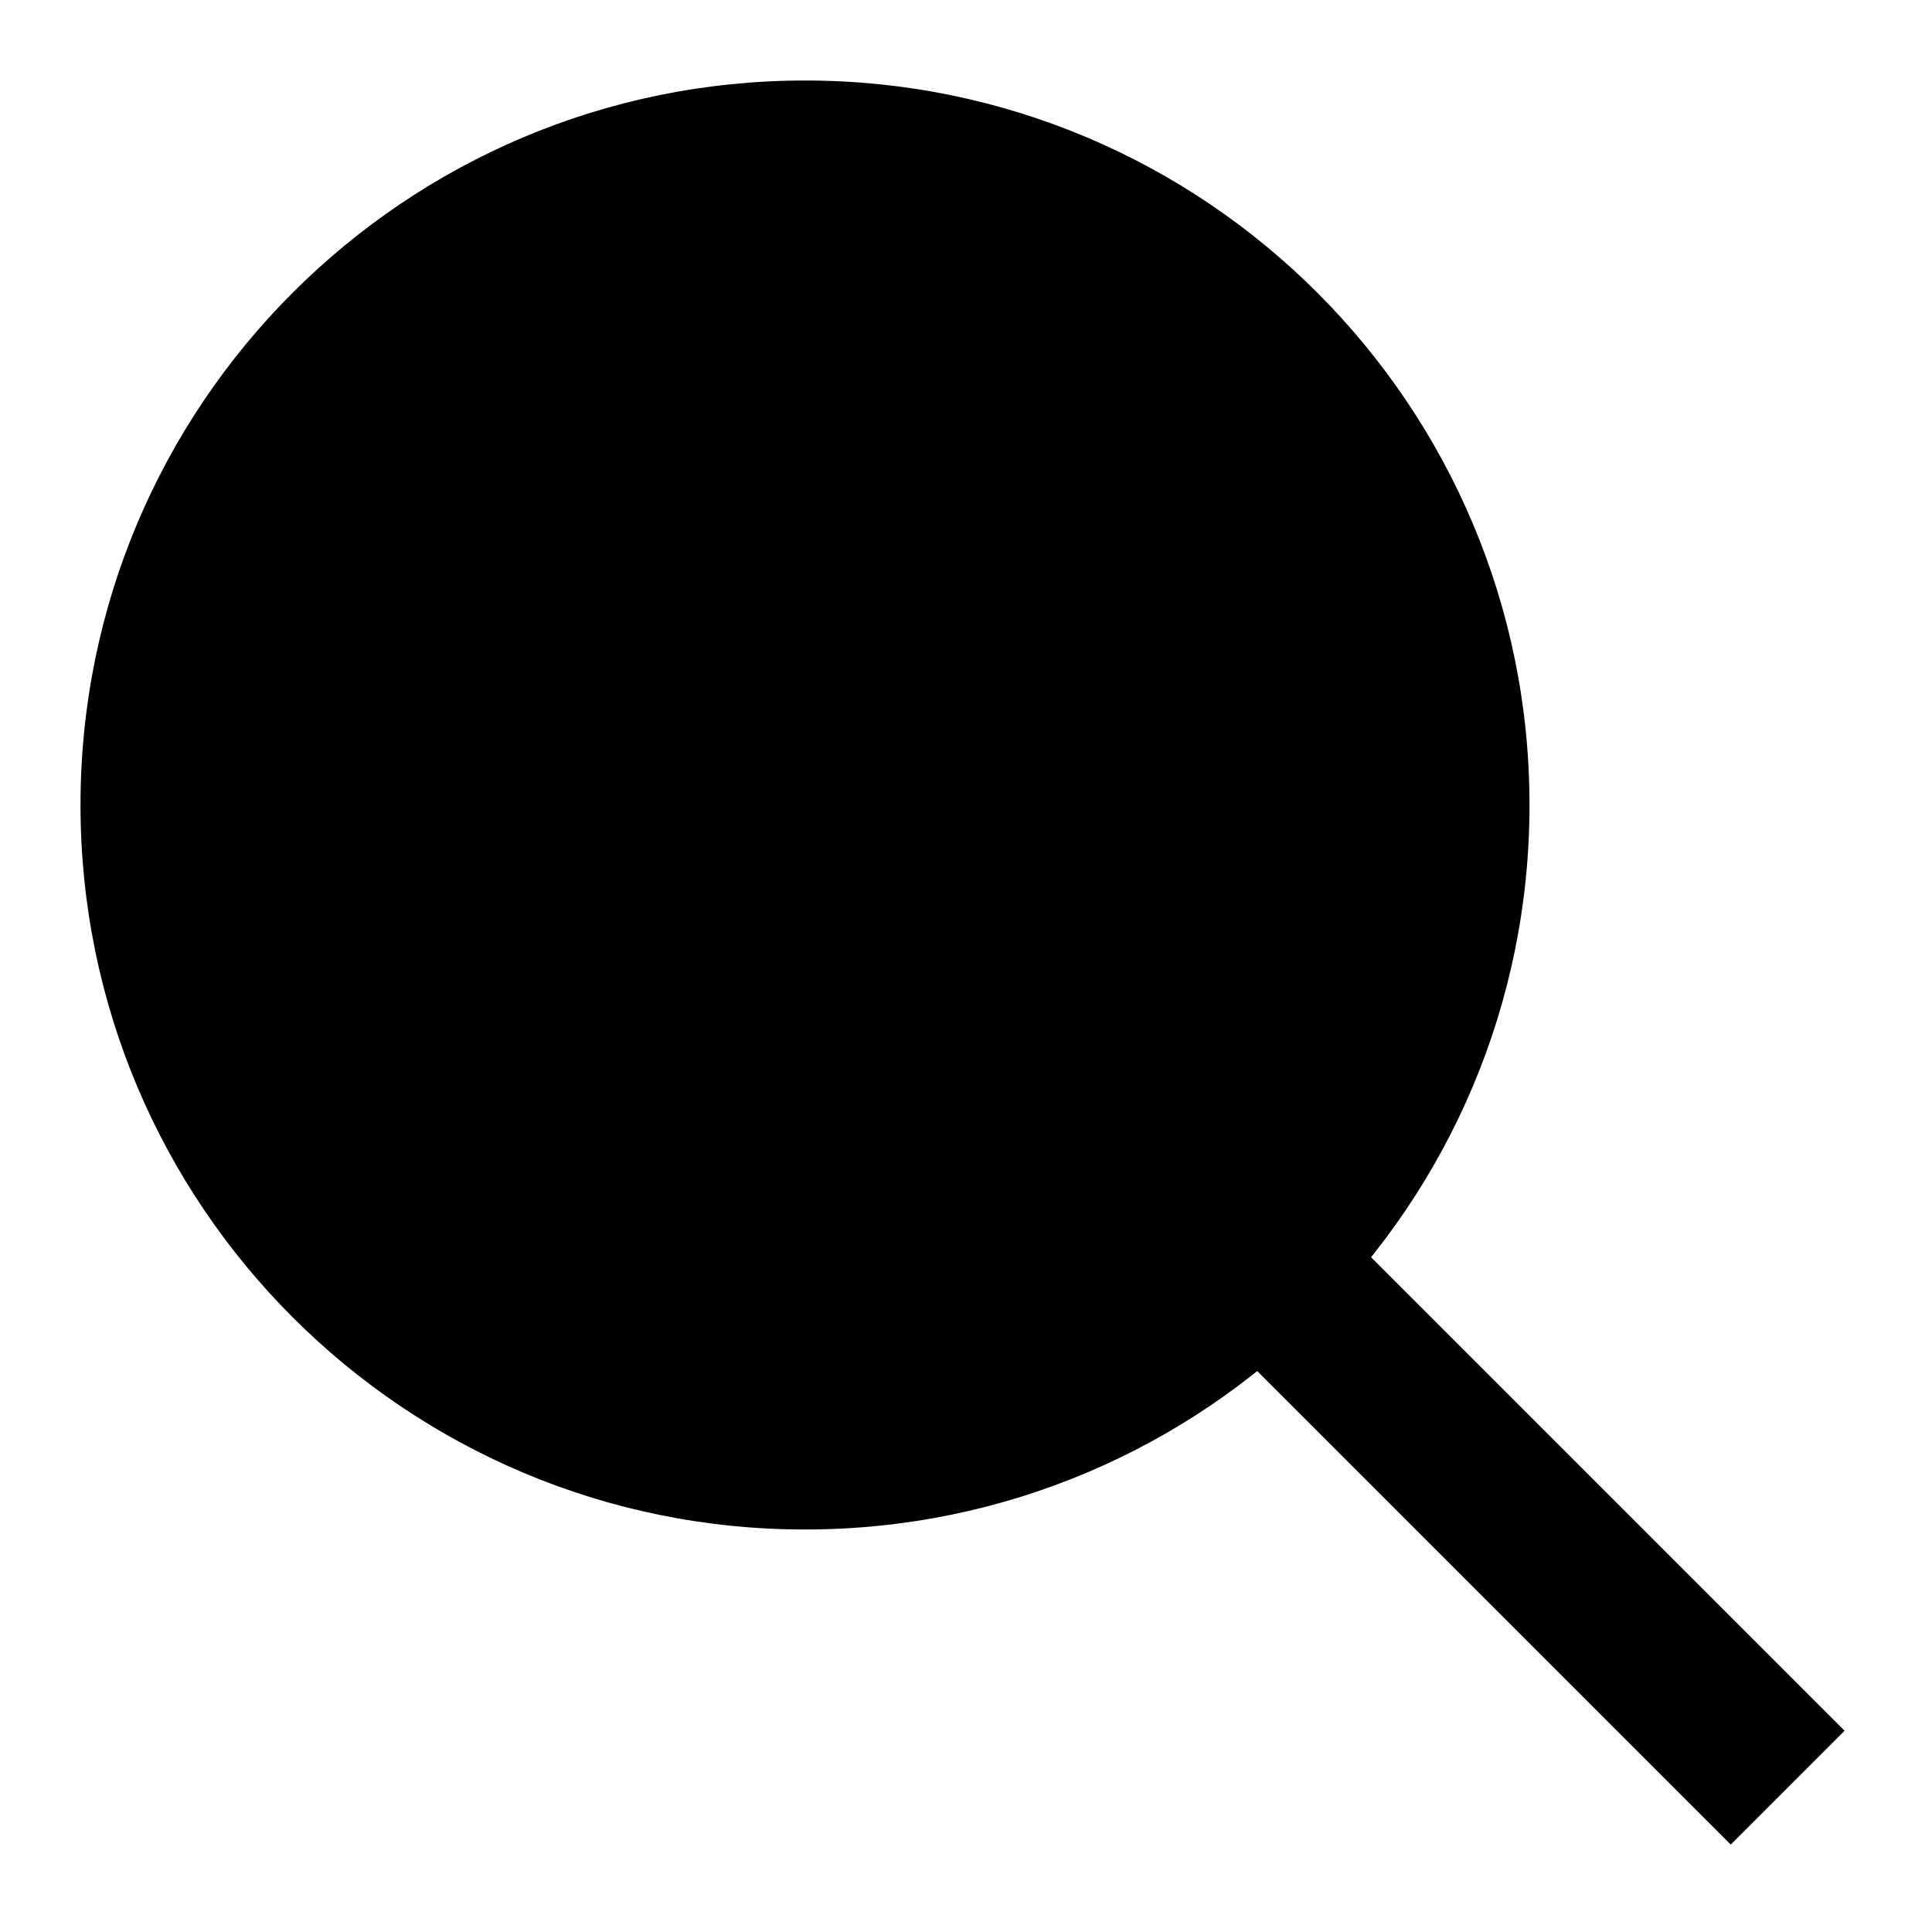
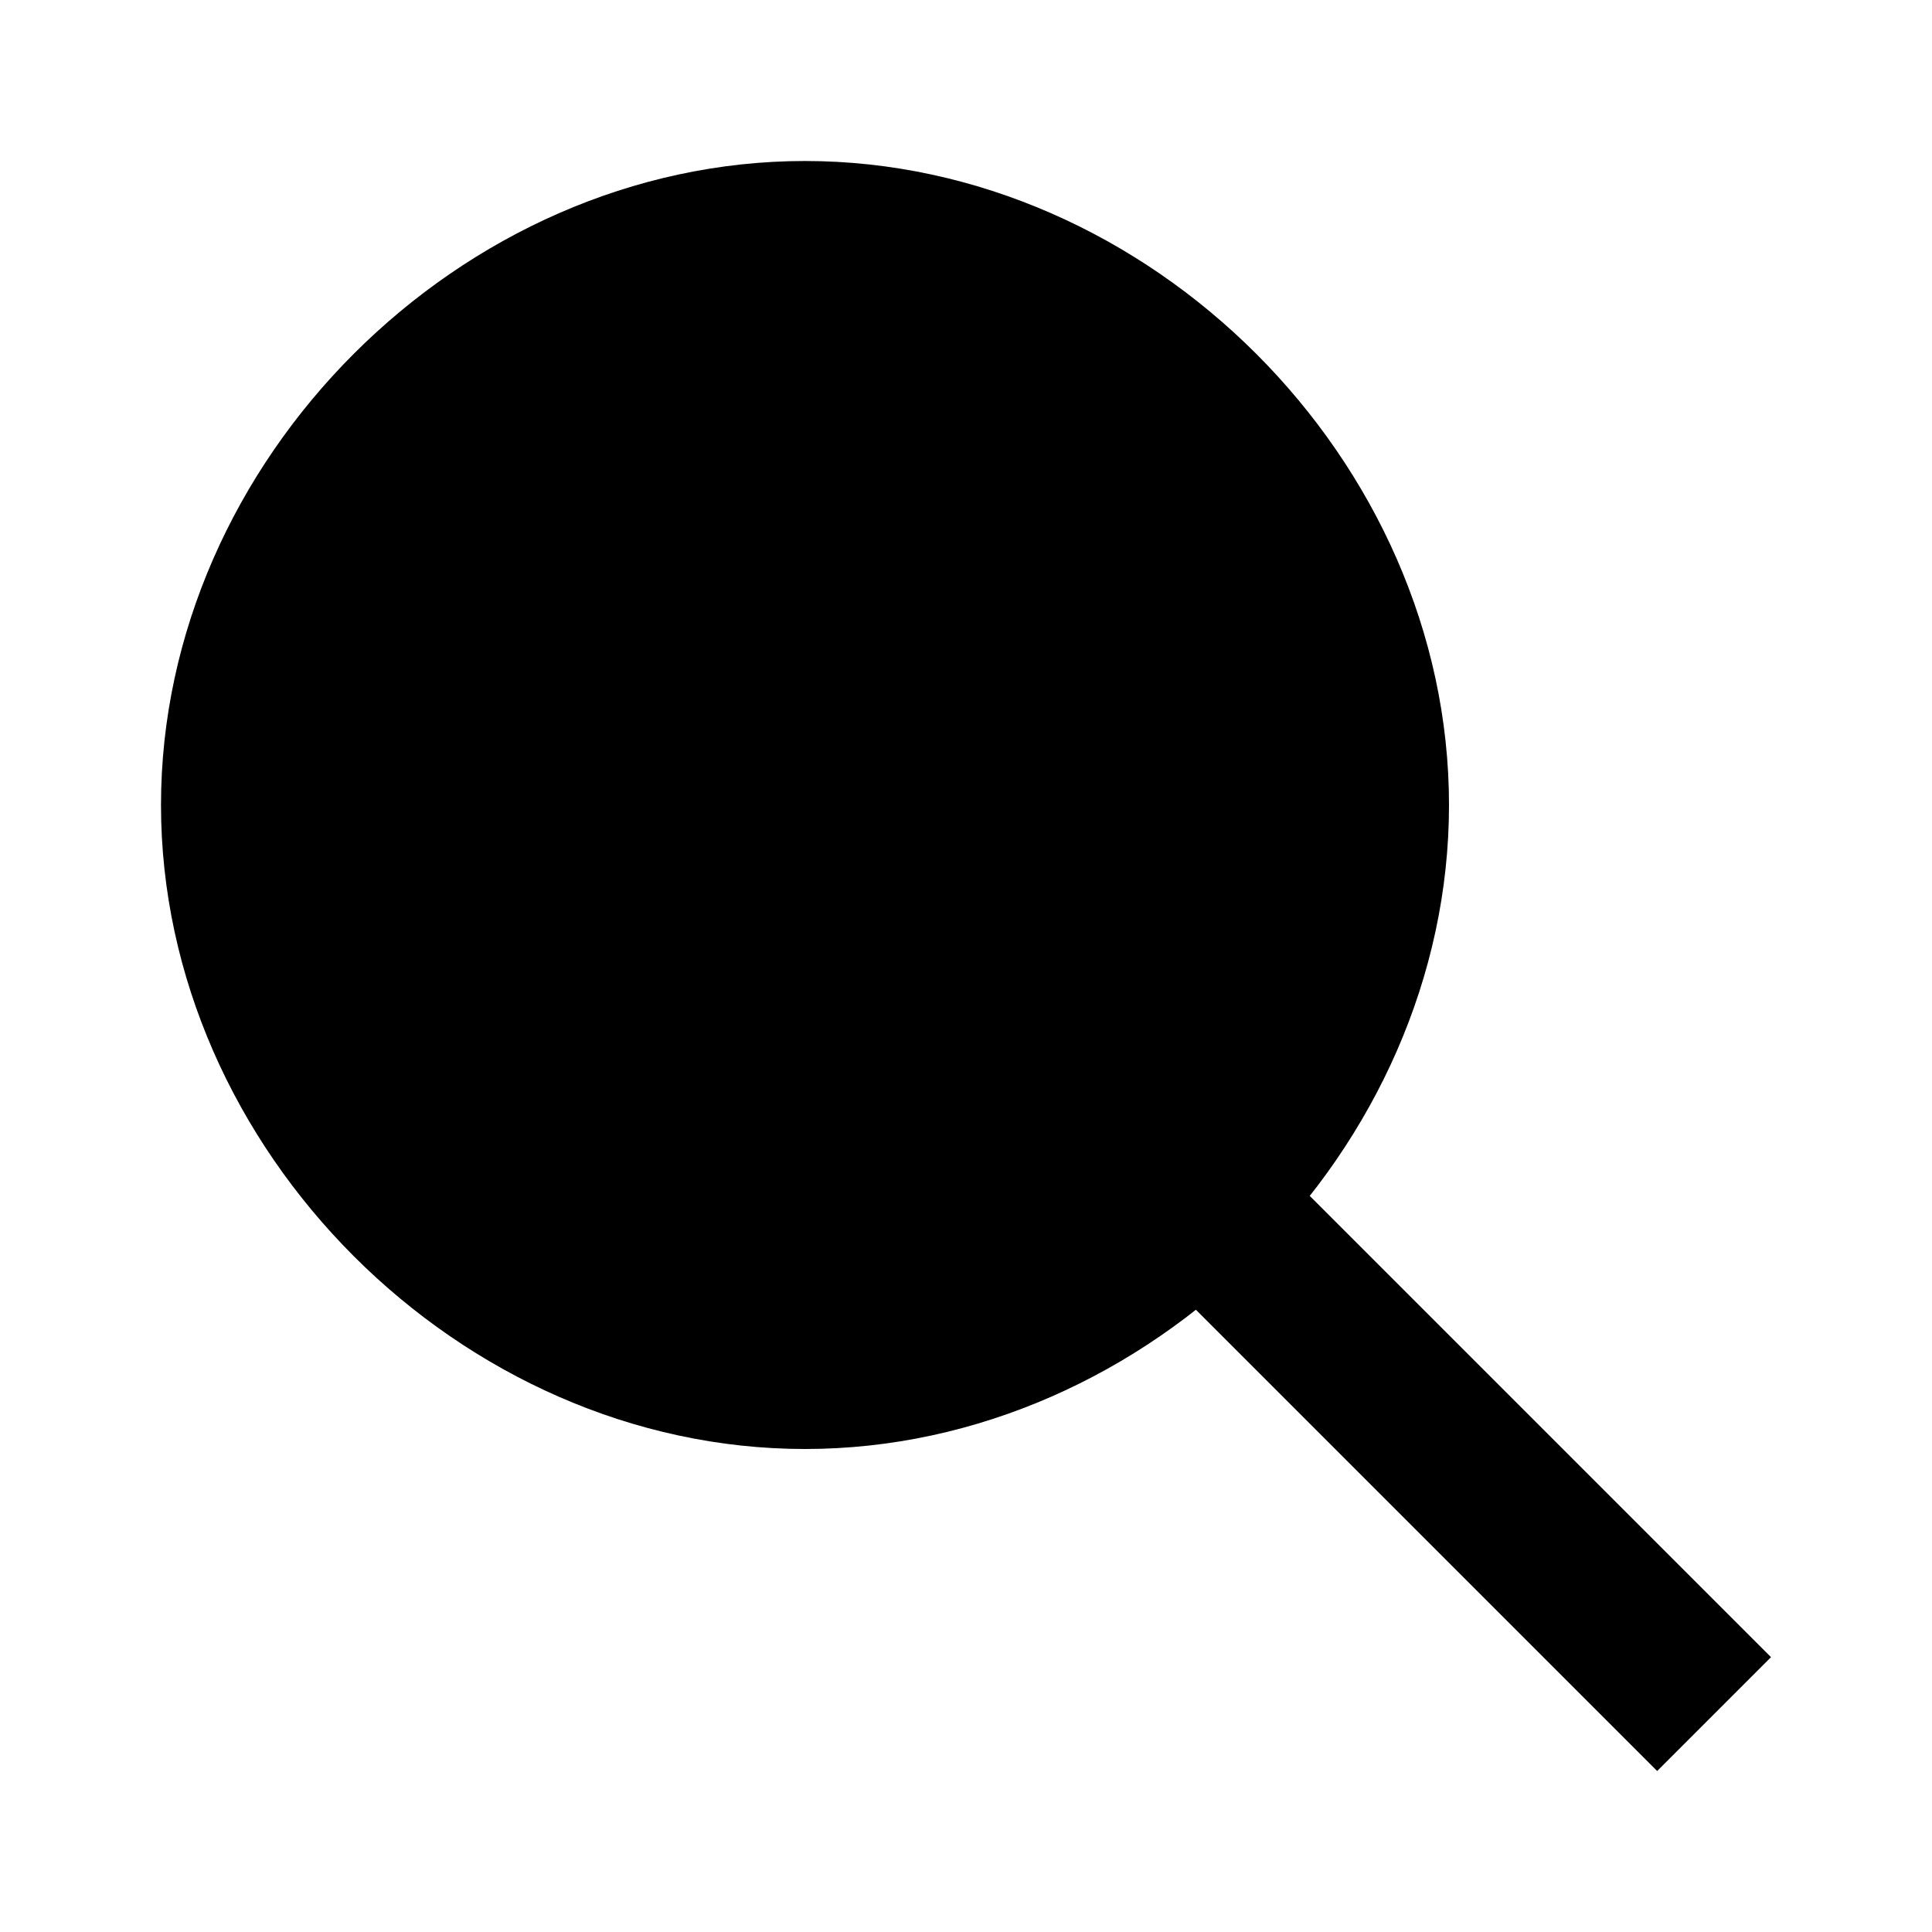
<svg xmlns="http://www.w3.org/2000/svg" width="24" height="24" viewBox="0 0 24 24" fill="none">
-   <path d="M19 10C19 14.971 14.971 19 10 19C5.029 19 1 14.971 1 10C1 5.029 5.029 1 10 1C14.971 1 19 5.029 19 10Z" fill="black" />
-   <path d="M14.95 14.95L22.207 22.207" stroke="black" stroke-width="2" stroke-linecap="butt" stroke-linejoin="round" />
+   <path d="M18 10C18 14.28 14.28 18 10 18C5.72 18 2 14.28 2 10C2 5.72 5.72 2 10 2C14.28 2 18 5.72 18 10Z" fill="black" />
+   <path d="M14.293 14.293L21.293 21.293" stroke="black" stroke-width="2" stroke-linecap="butt" stroke-linejoin="round" />
</svg>
